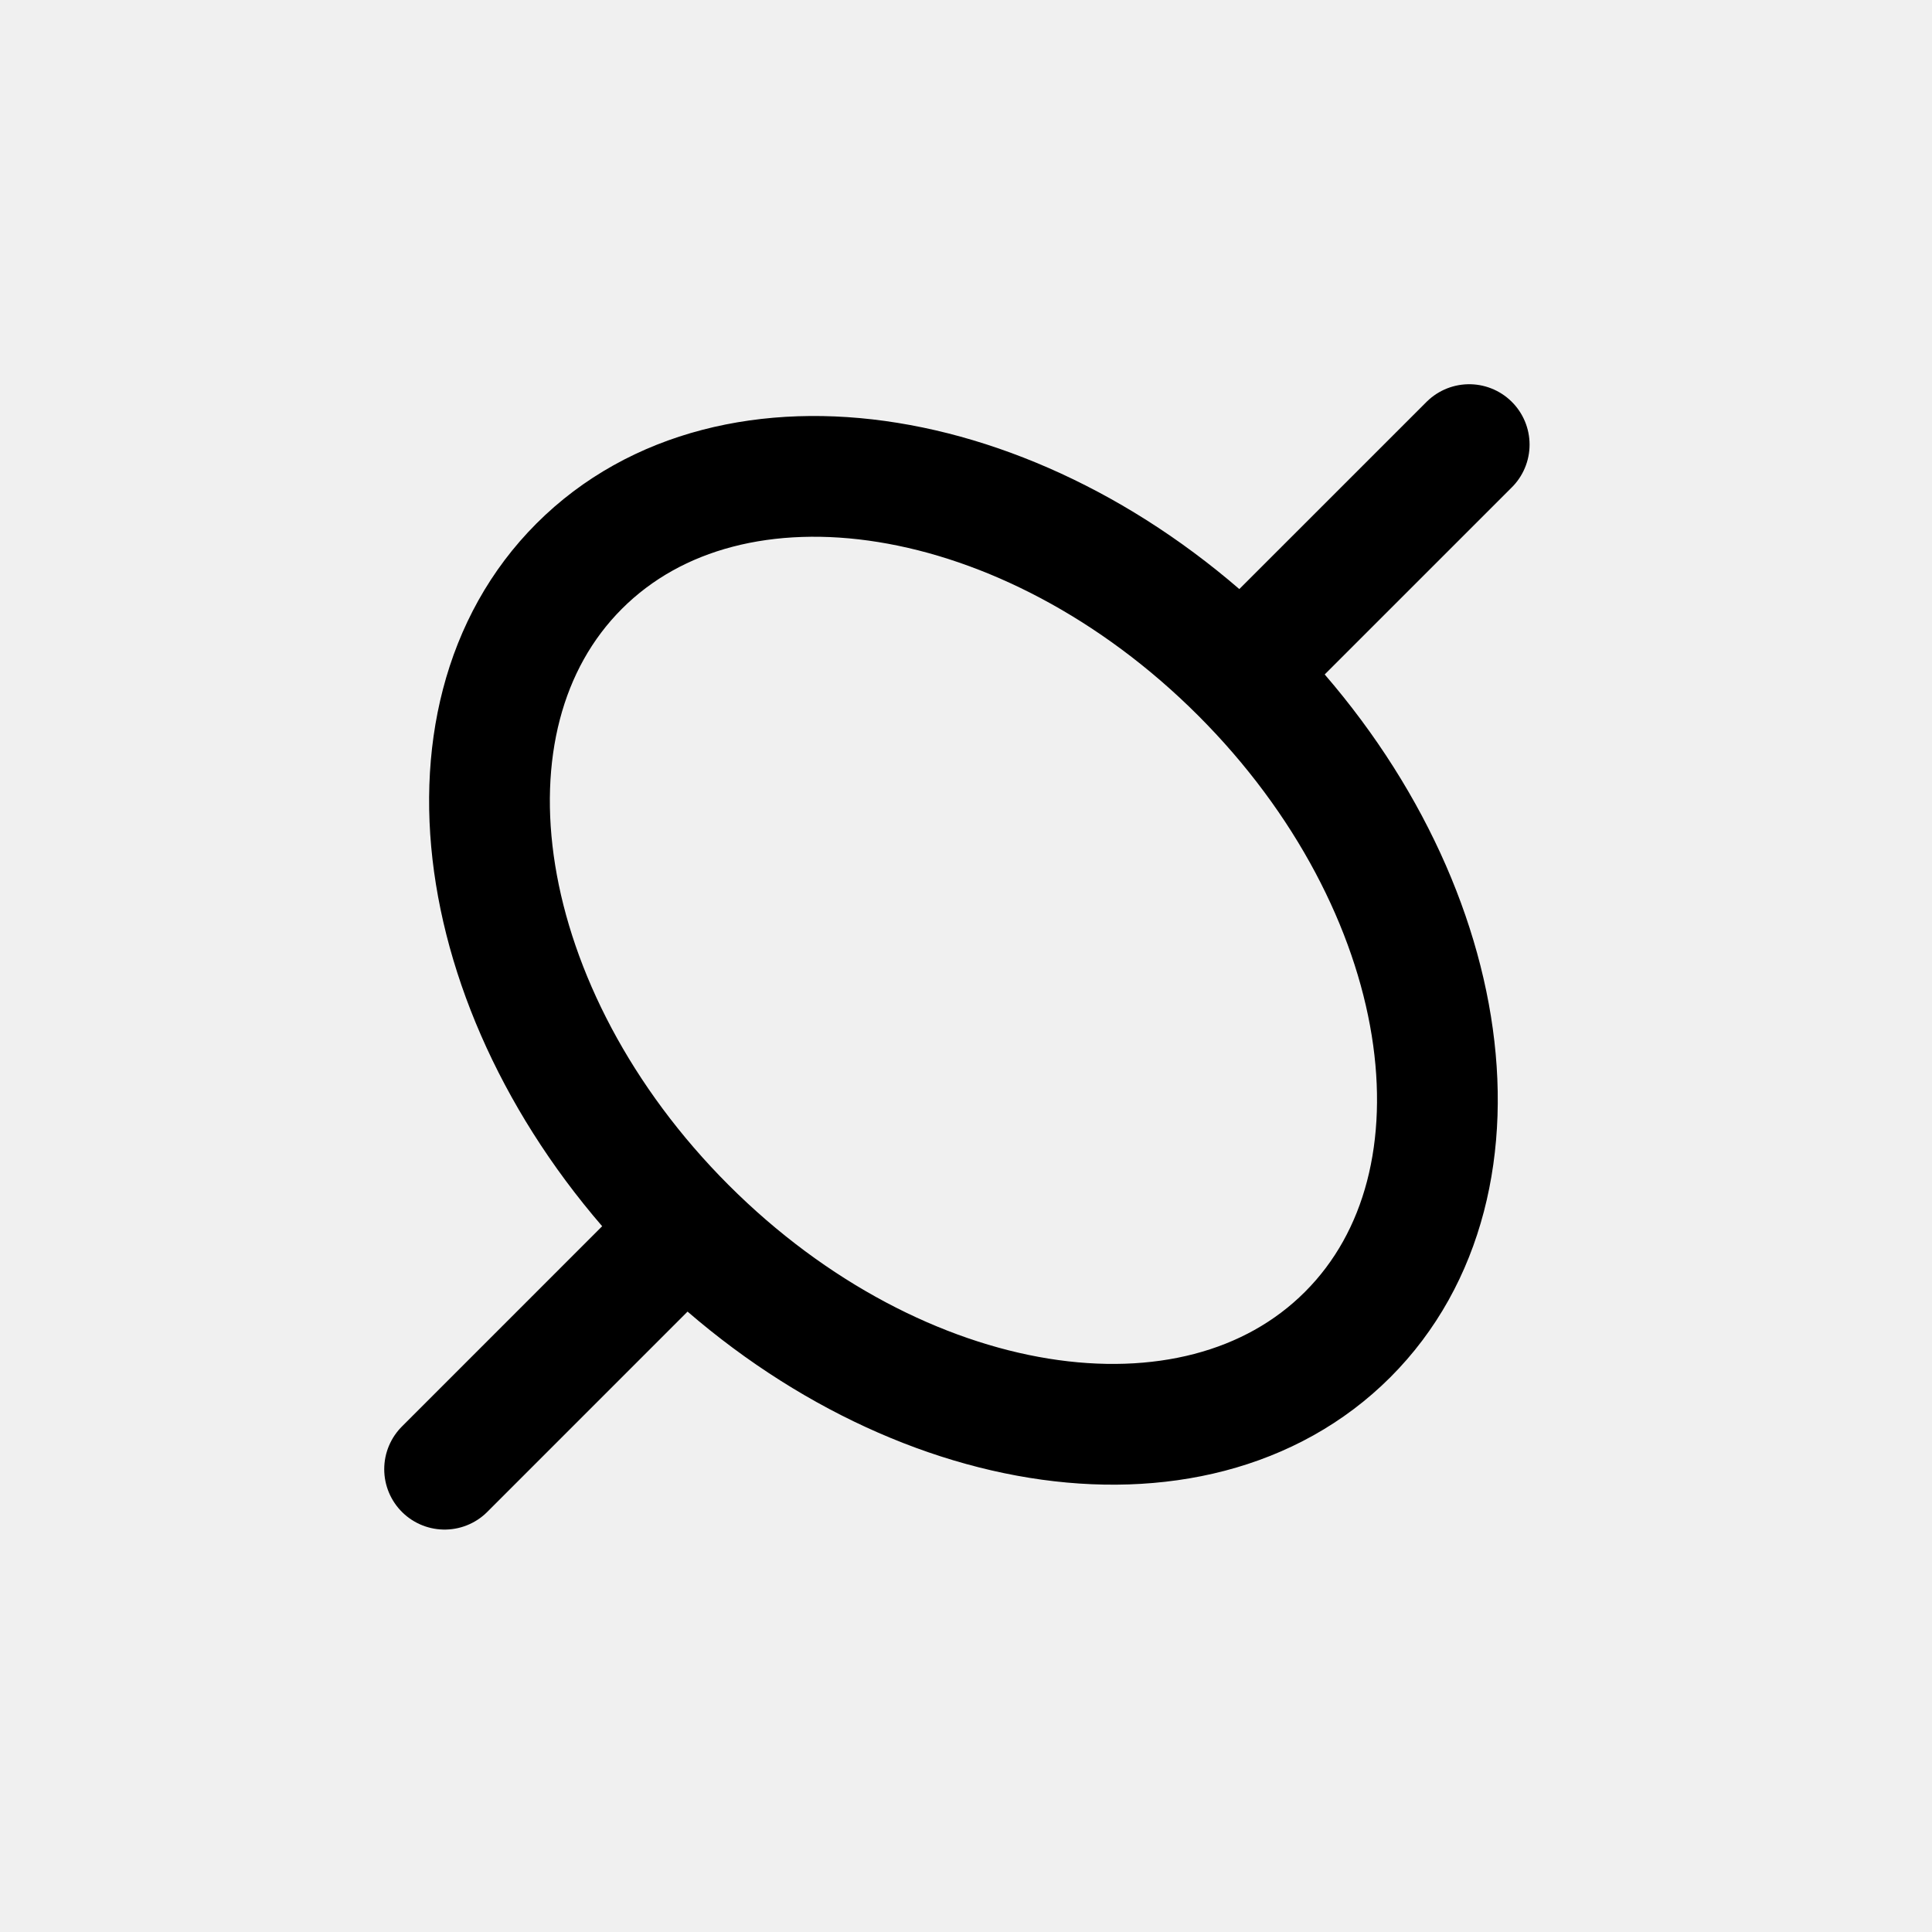
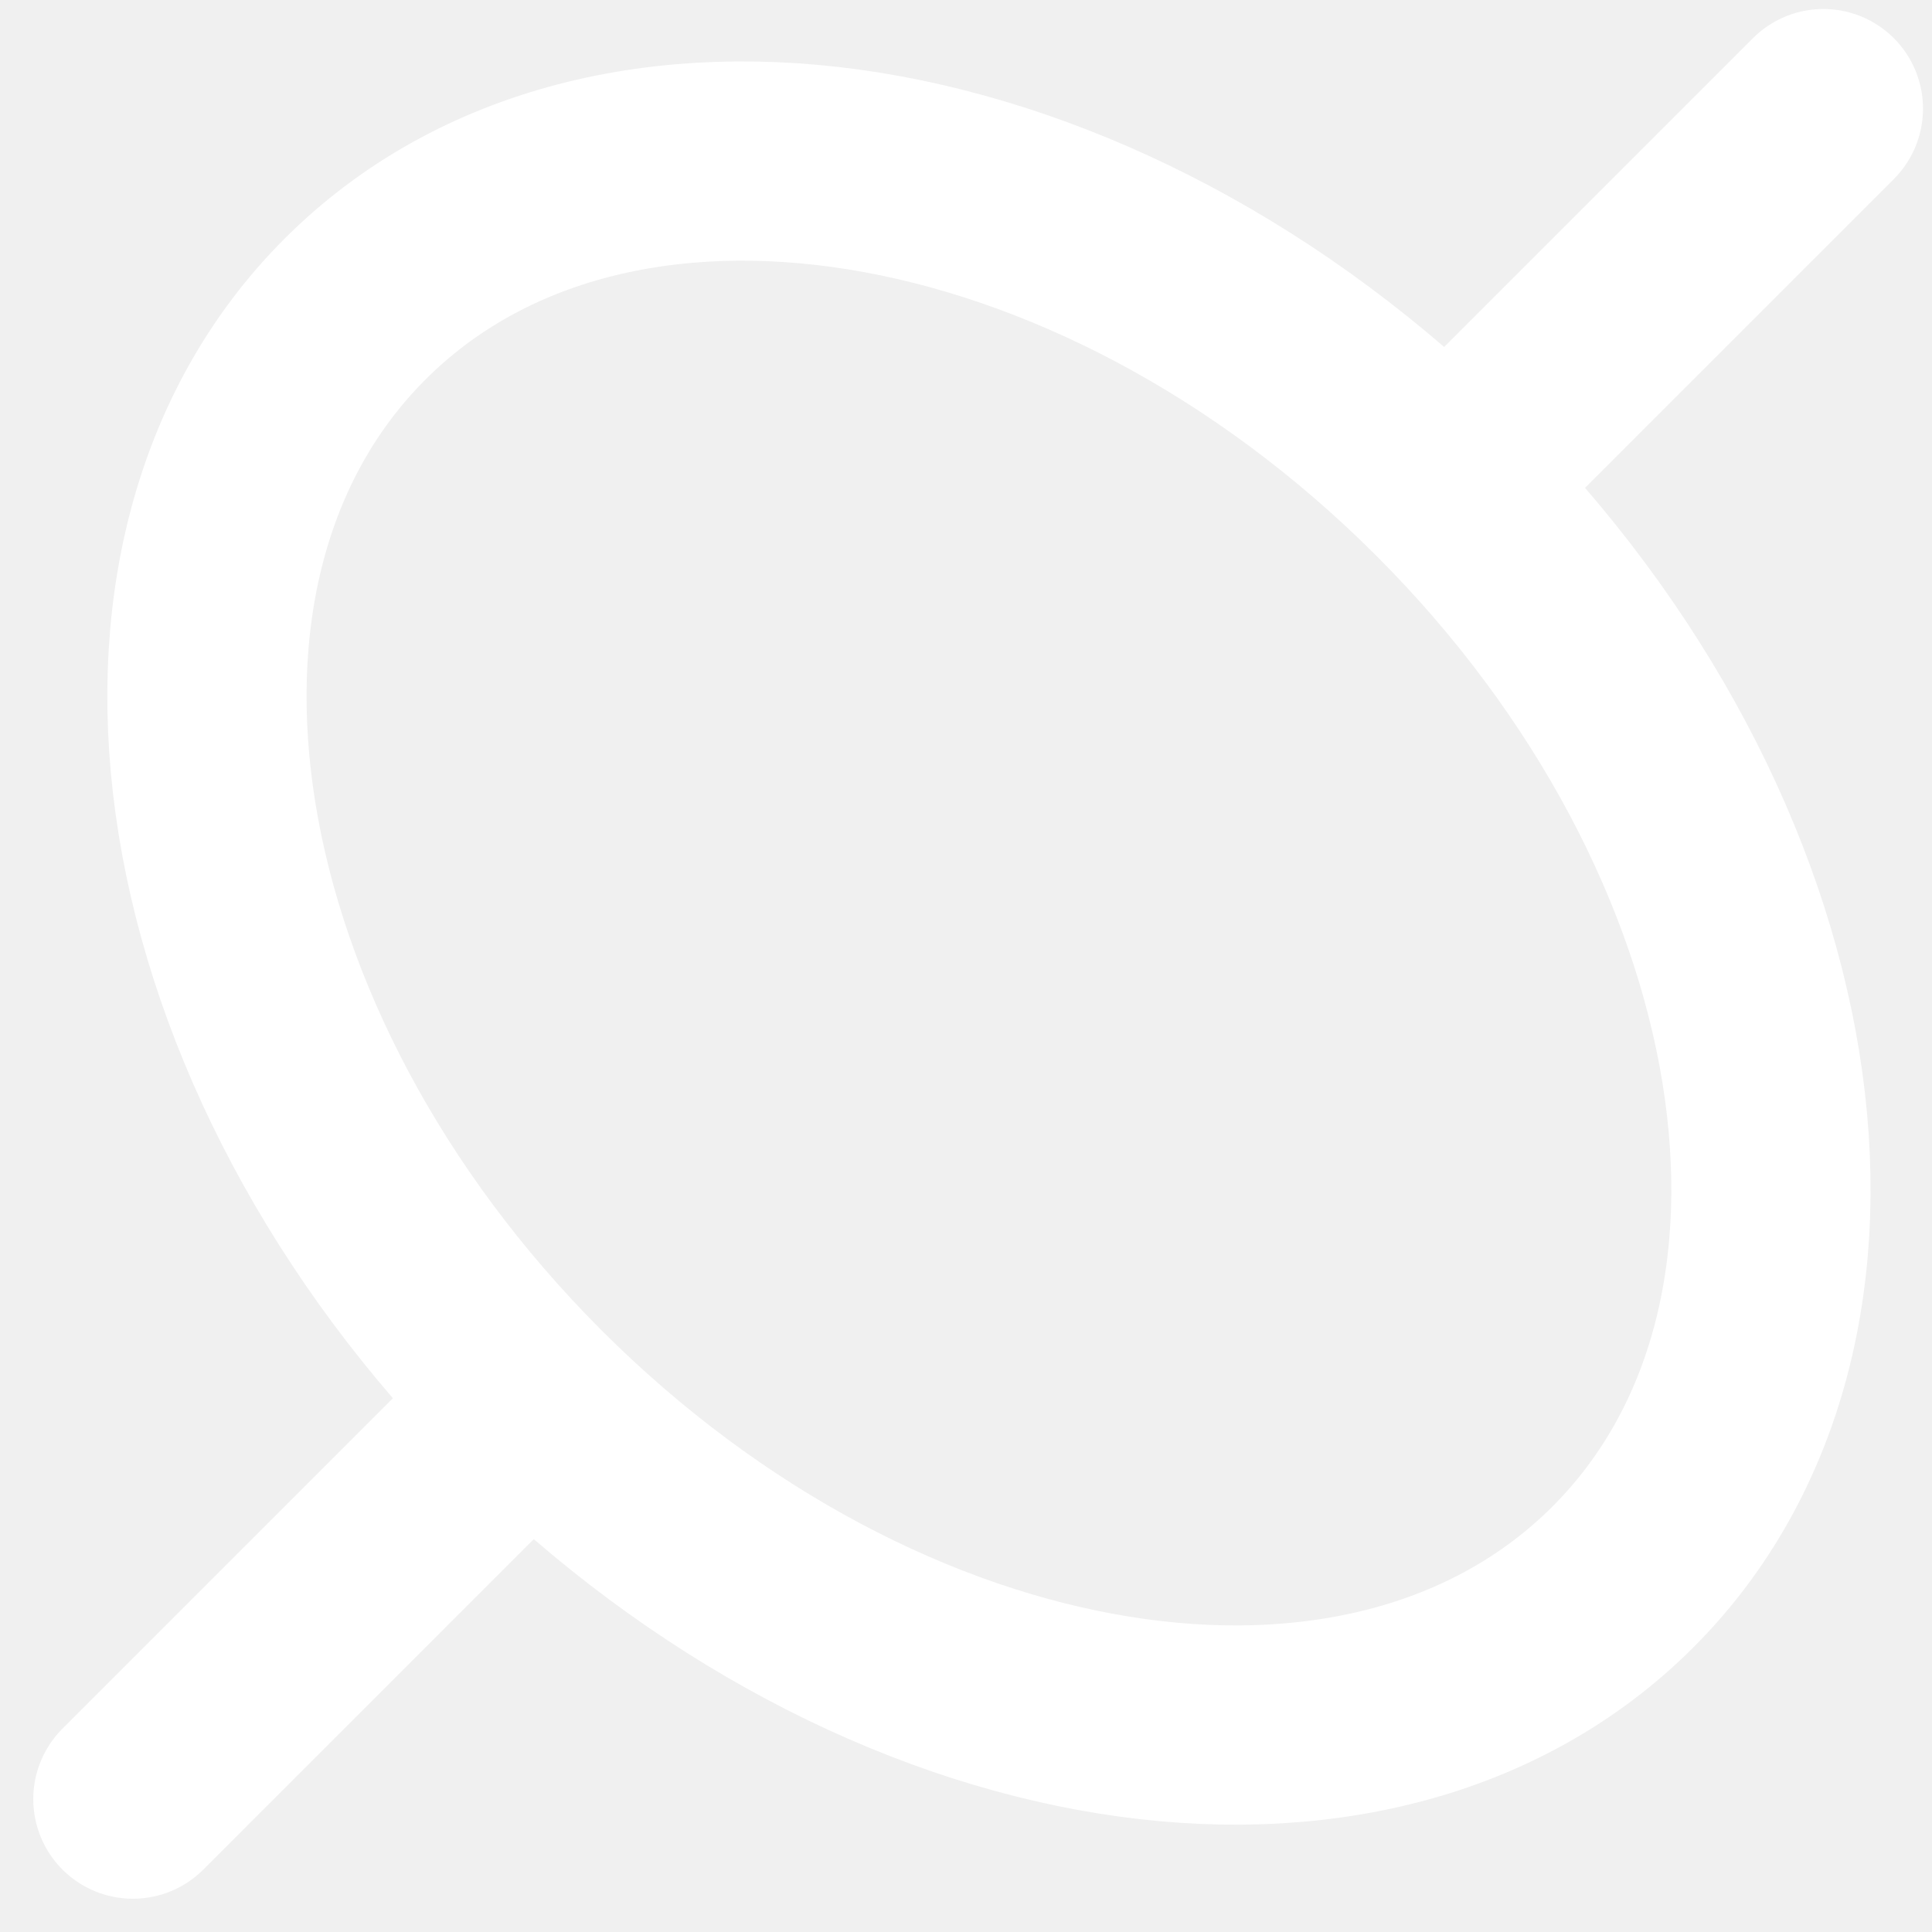
<svg xmlns="http://www.w3.org/2000/svg" width="64" height="64" viewBox="0 0 64 64" fill="none">
-   <path d="M22.724 40.672C29.754 47.702 39.567 49.285 44.643 44.209C49.719 39.133 48.136 29.32 41.106 22.29M22.724 40.672C15.695 33.643 14.111 23.829 19.188 18.753C24.264 13.677 34.077 15.261 41.106 22.29M22.724 40.672L14.728 48.669M41.106 22.29L48.669 14.728" stroke="currentColor" stroke-width="4" stroke-linecap="round" />
+   <g clip-path="url(#clip0_426_1450)">
+     <path d="M17.596 46.404C29.194 58.002 45.385 60.615 53.76 52.24C62.135 43.865 59.523 27.673 47.925 16.075M17.596 46.404C5.998 34.806 3.385 18.615 11.76 10.24C20.135 1.865 36.327 4.477 47.925 16.075M17.596 46.404L4.402 59.598M47.925 16.075L60.402 3.598" stroke="white" stroke-width="6.6" stroke-linecap="round" />
+   </g>
+   <defs>
+     <clipPath id="clip0_426_1450">
+       <rect width="64" height="64" fill="white" />
+     </clipPath>
+   </defs>
</svg>
